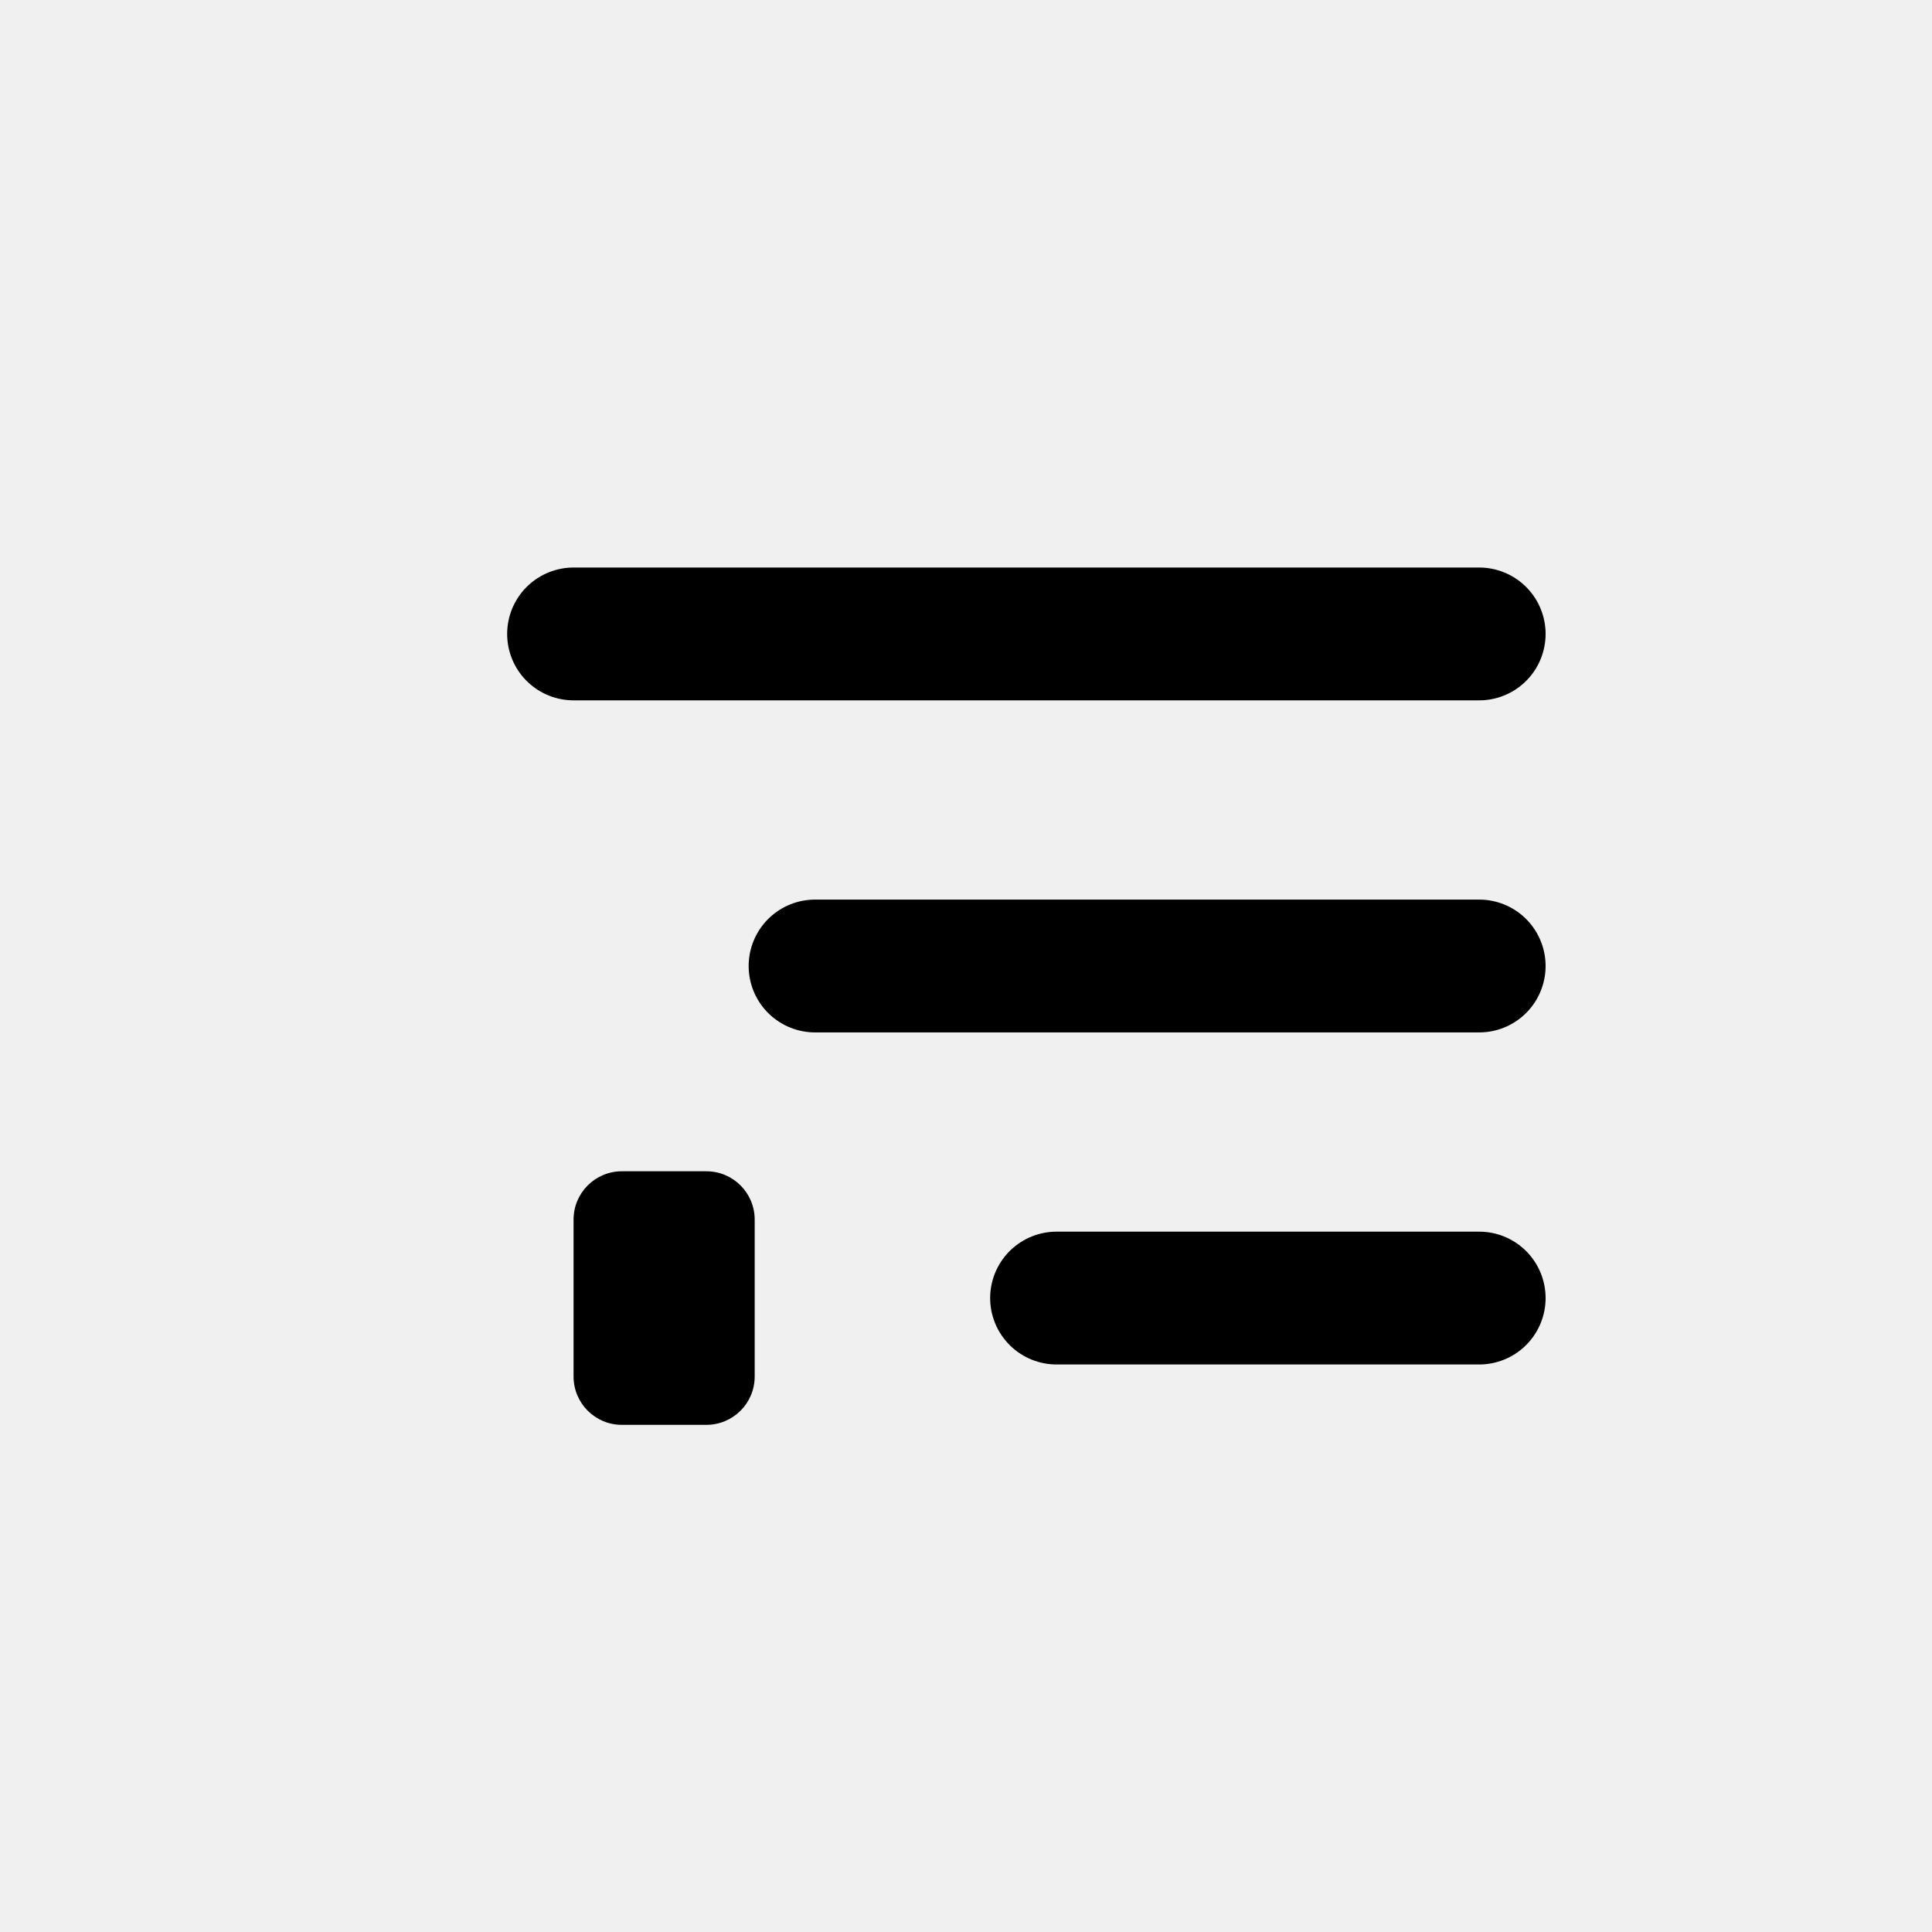
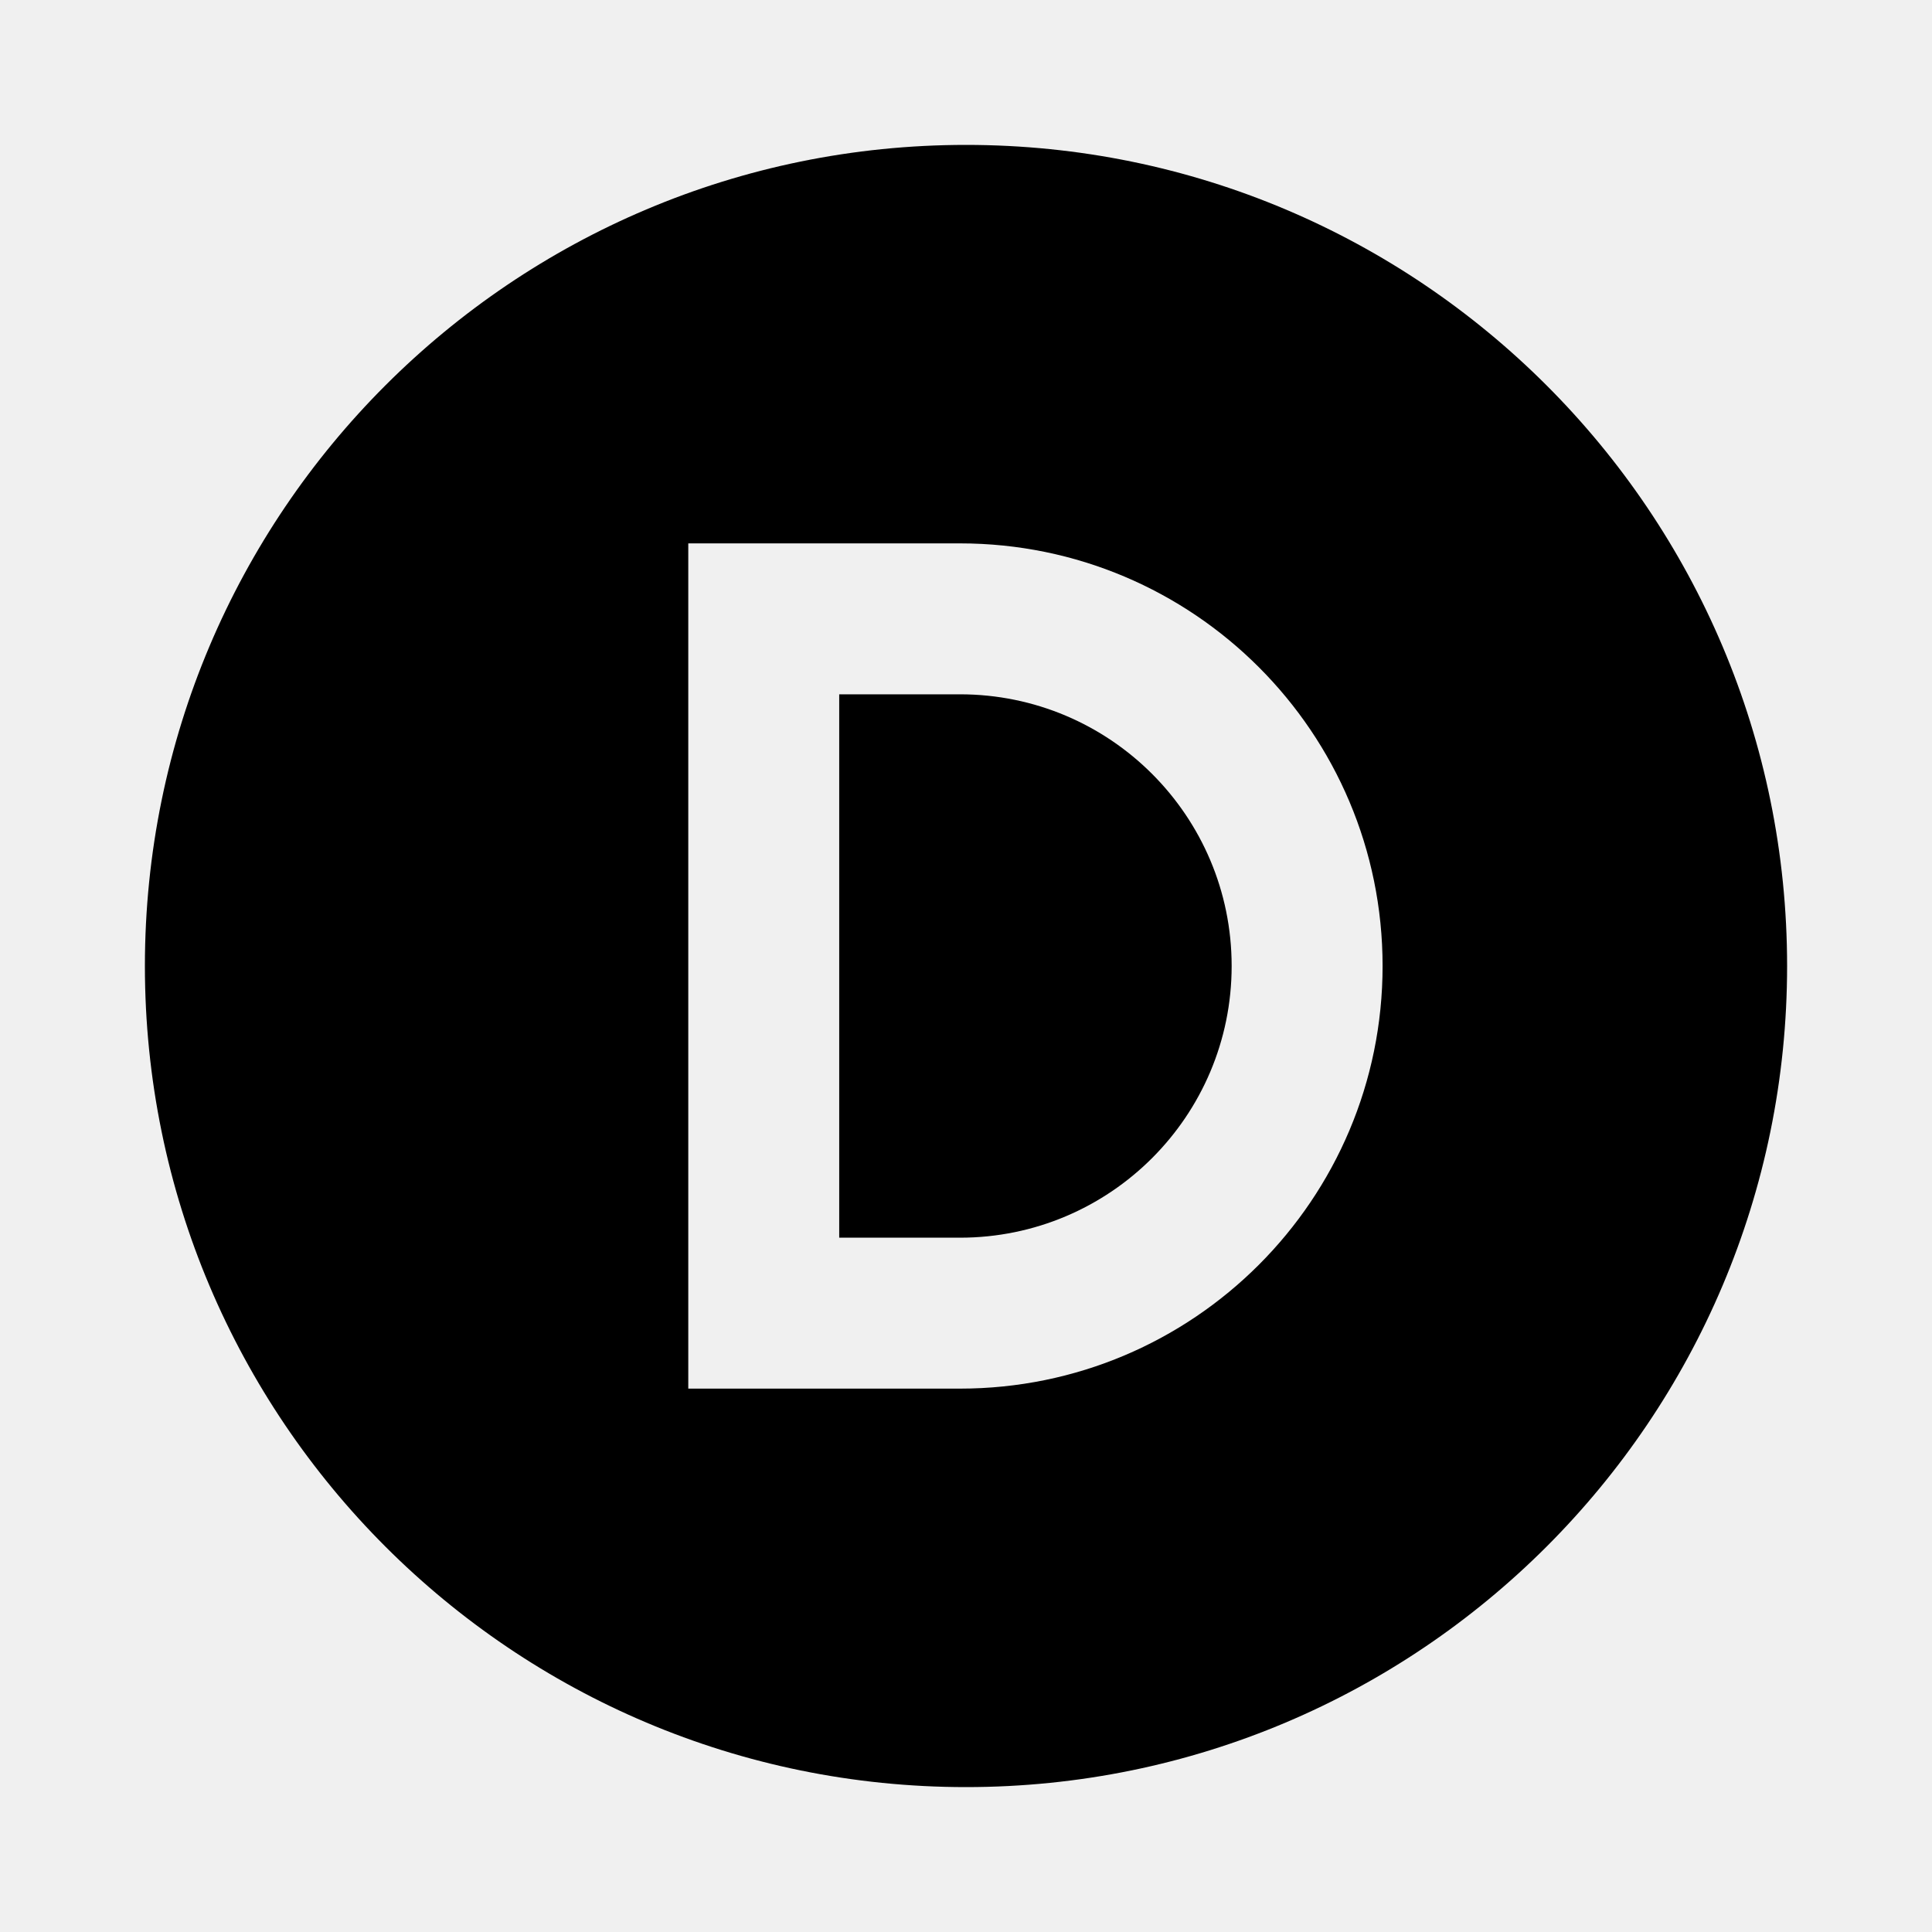
- <svg xmlns="http://www.w3.org/2000/svg" viewBox="0 0 32 32" width="32" height="32" role="img" aria-label="assistant">
-   <path d="M9.5 10.5 H24.5" fill="none" stroke="currentColor" stroke-width="2.2" stroke-linecap="round" />
-   <path d="M13.5 16 H24.5" fill="none" stroke="currentColor" stroke-width="2.2" stroke-linecap="round" />
-   <path d="M17.5 21.5 H24.5" fill="none" stroke="currentColor" stroke-width="2.2" stroke-linecap="round" />
-   <rect x="9.5" y="19.4" width="3" height="4.2" rx="0.8" fill="currentColor" />
+ <svg xmlns="http://www.w3.org/2000/svg" viewBox="0 0 32 32" width="32" height="32" role="img" aria-label="Hebrew AI Assistant">
+   <mask id="assistant-cut">
+     <rect width="32" height="32" fill="black" />
+     <circle cx="16" cy="16" r="13.6" fill="white" />
+     <path d="M11.4 9 H15.9 A7 7 0 0 1 15.9 23 H11.4 Z              M13.9 11.5 V20.5 H15.9 A4.5 4.5 0 0 0 15.9 11.5 Z" fill="black" fill-rule="evenodd" />
+   </mask>
+   <rect width="32" height="32" fill="currentColor" mask="url(#assistant-cut)" />
</svg>
